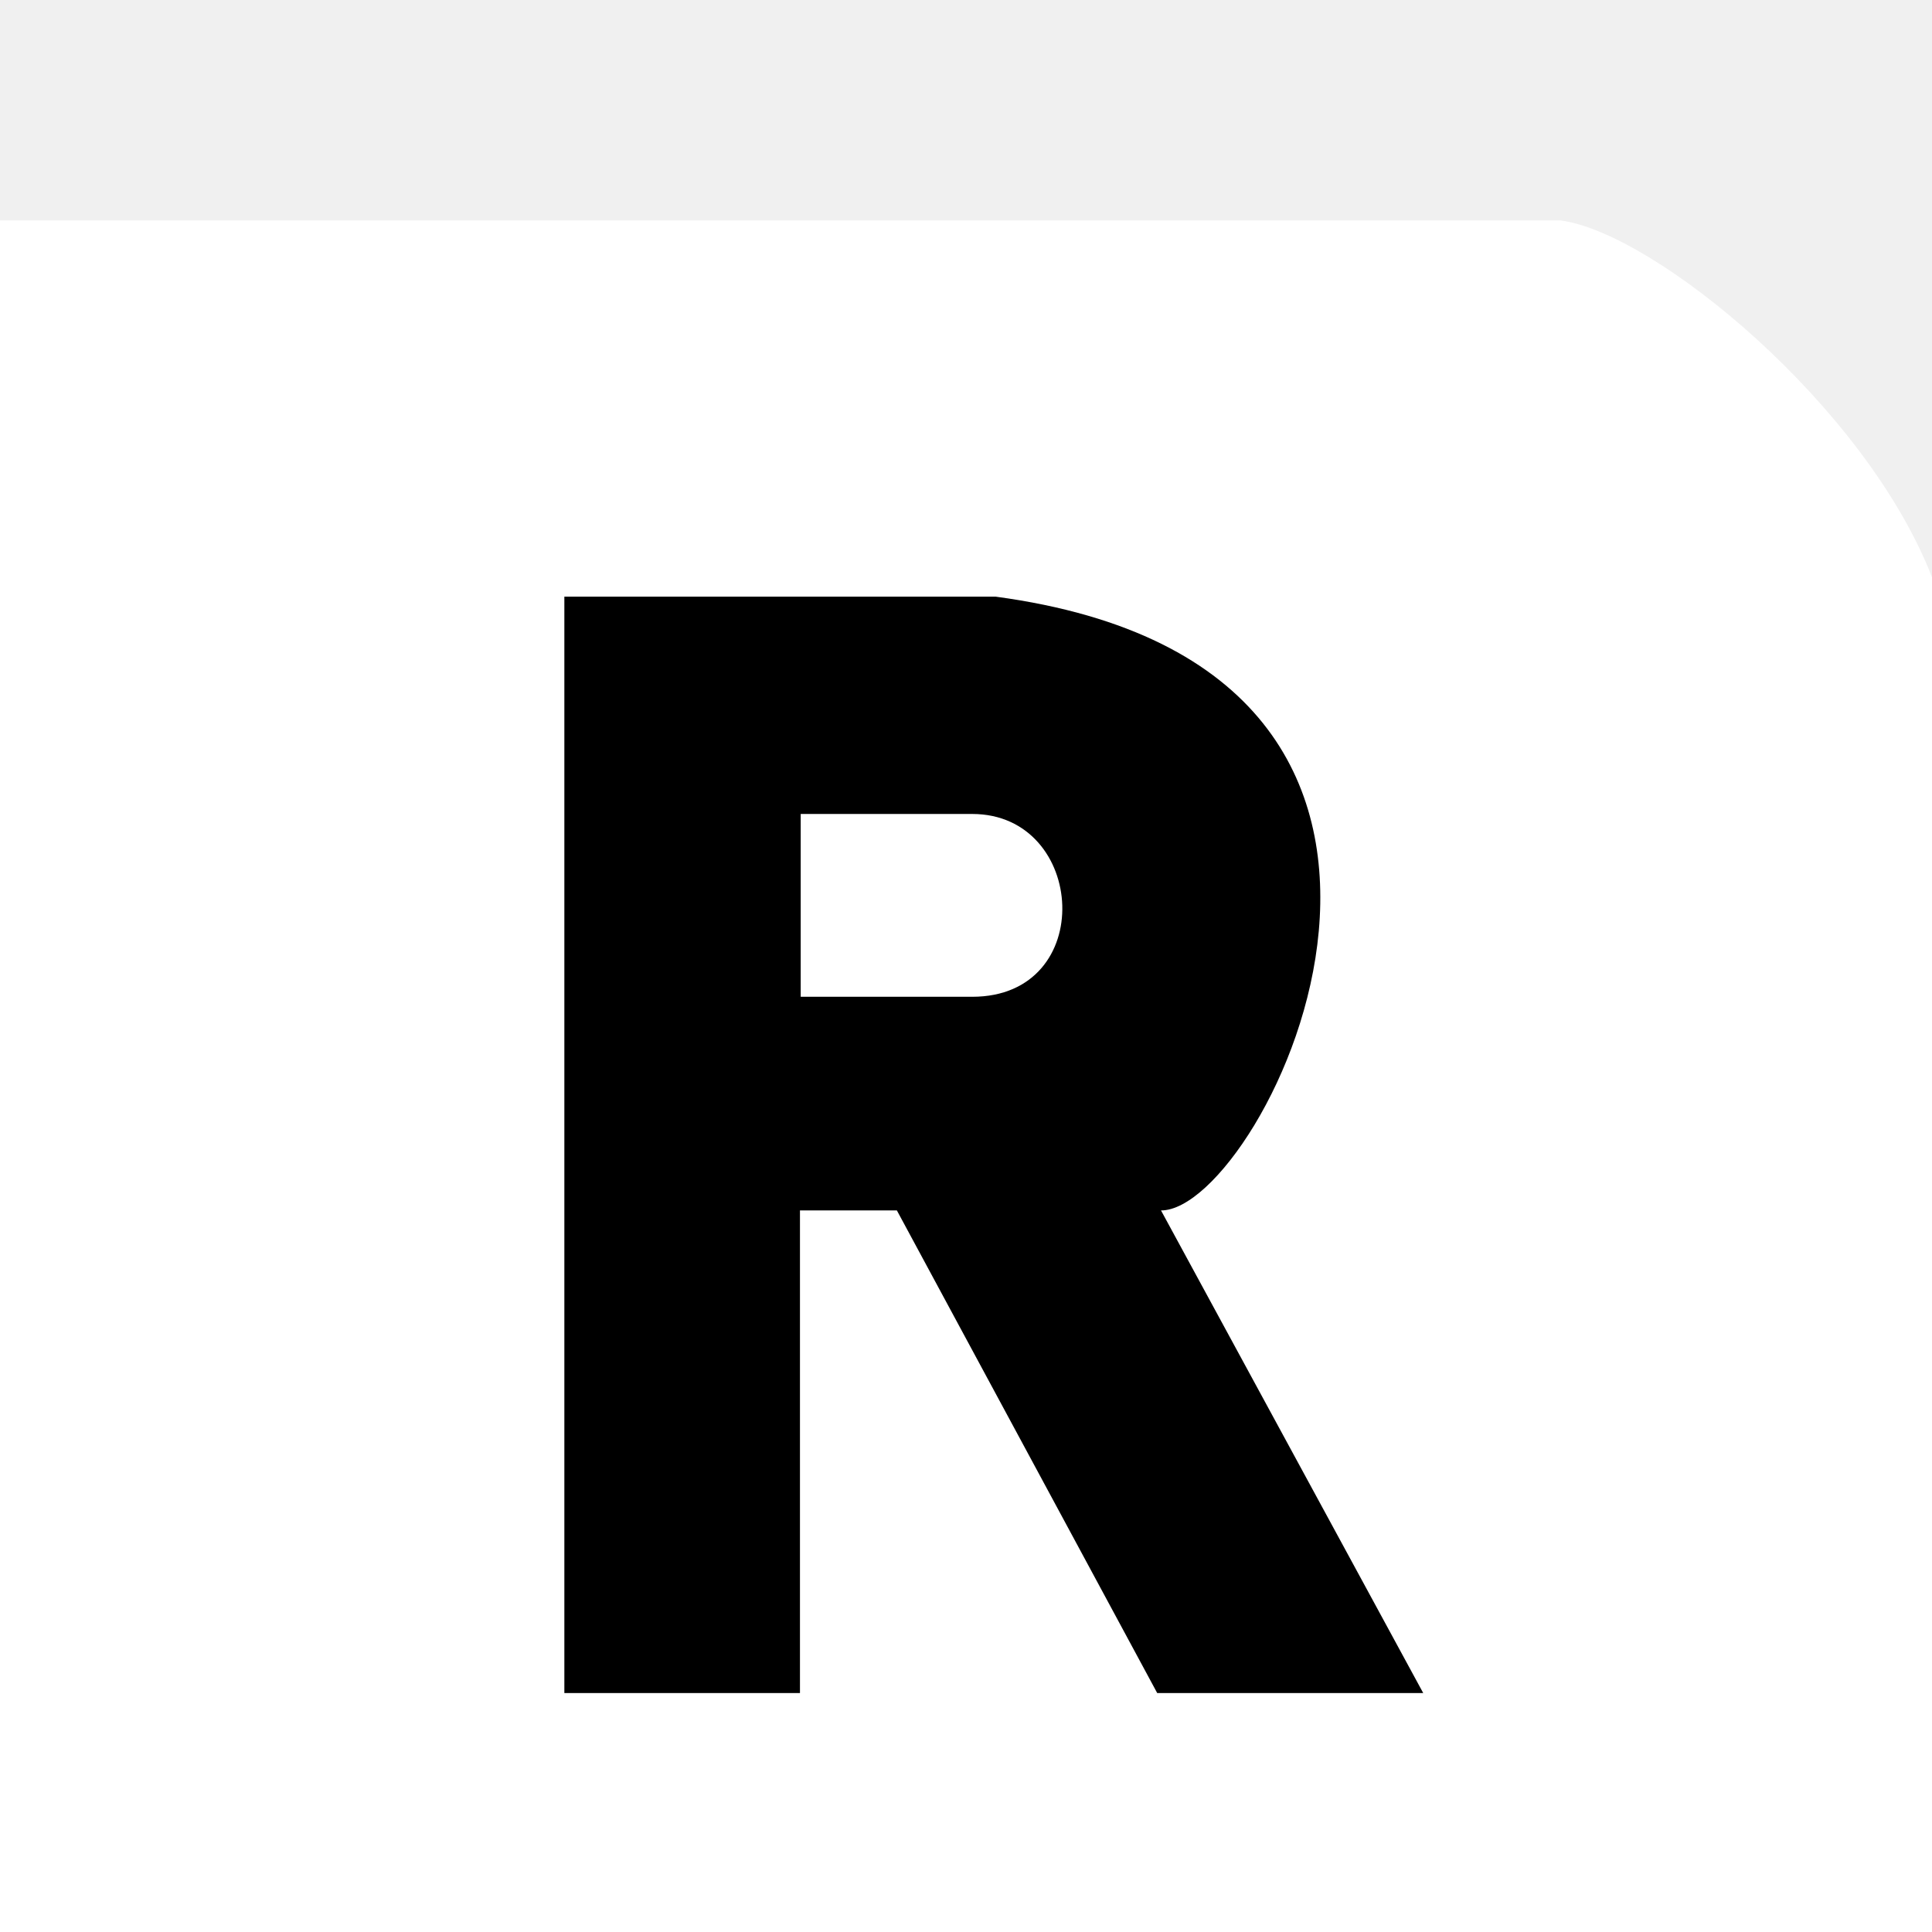
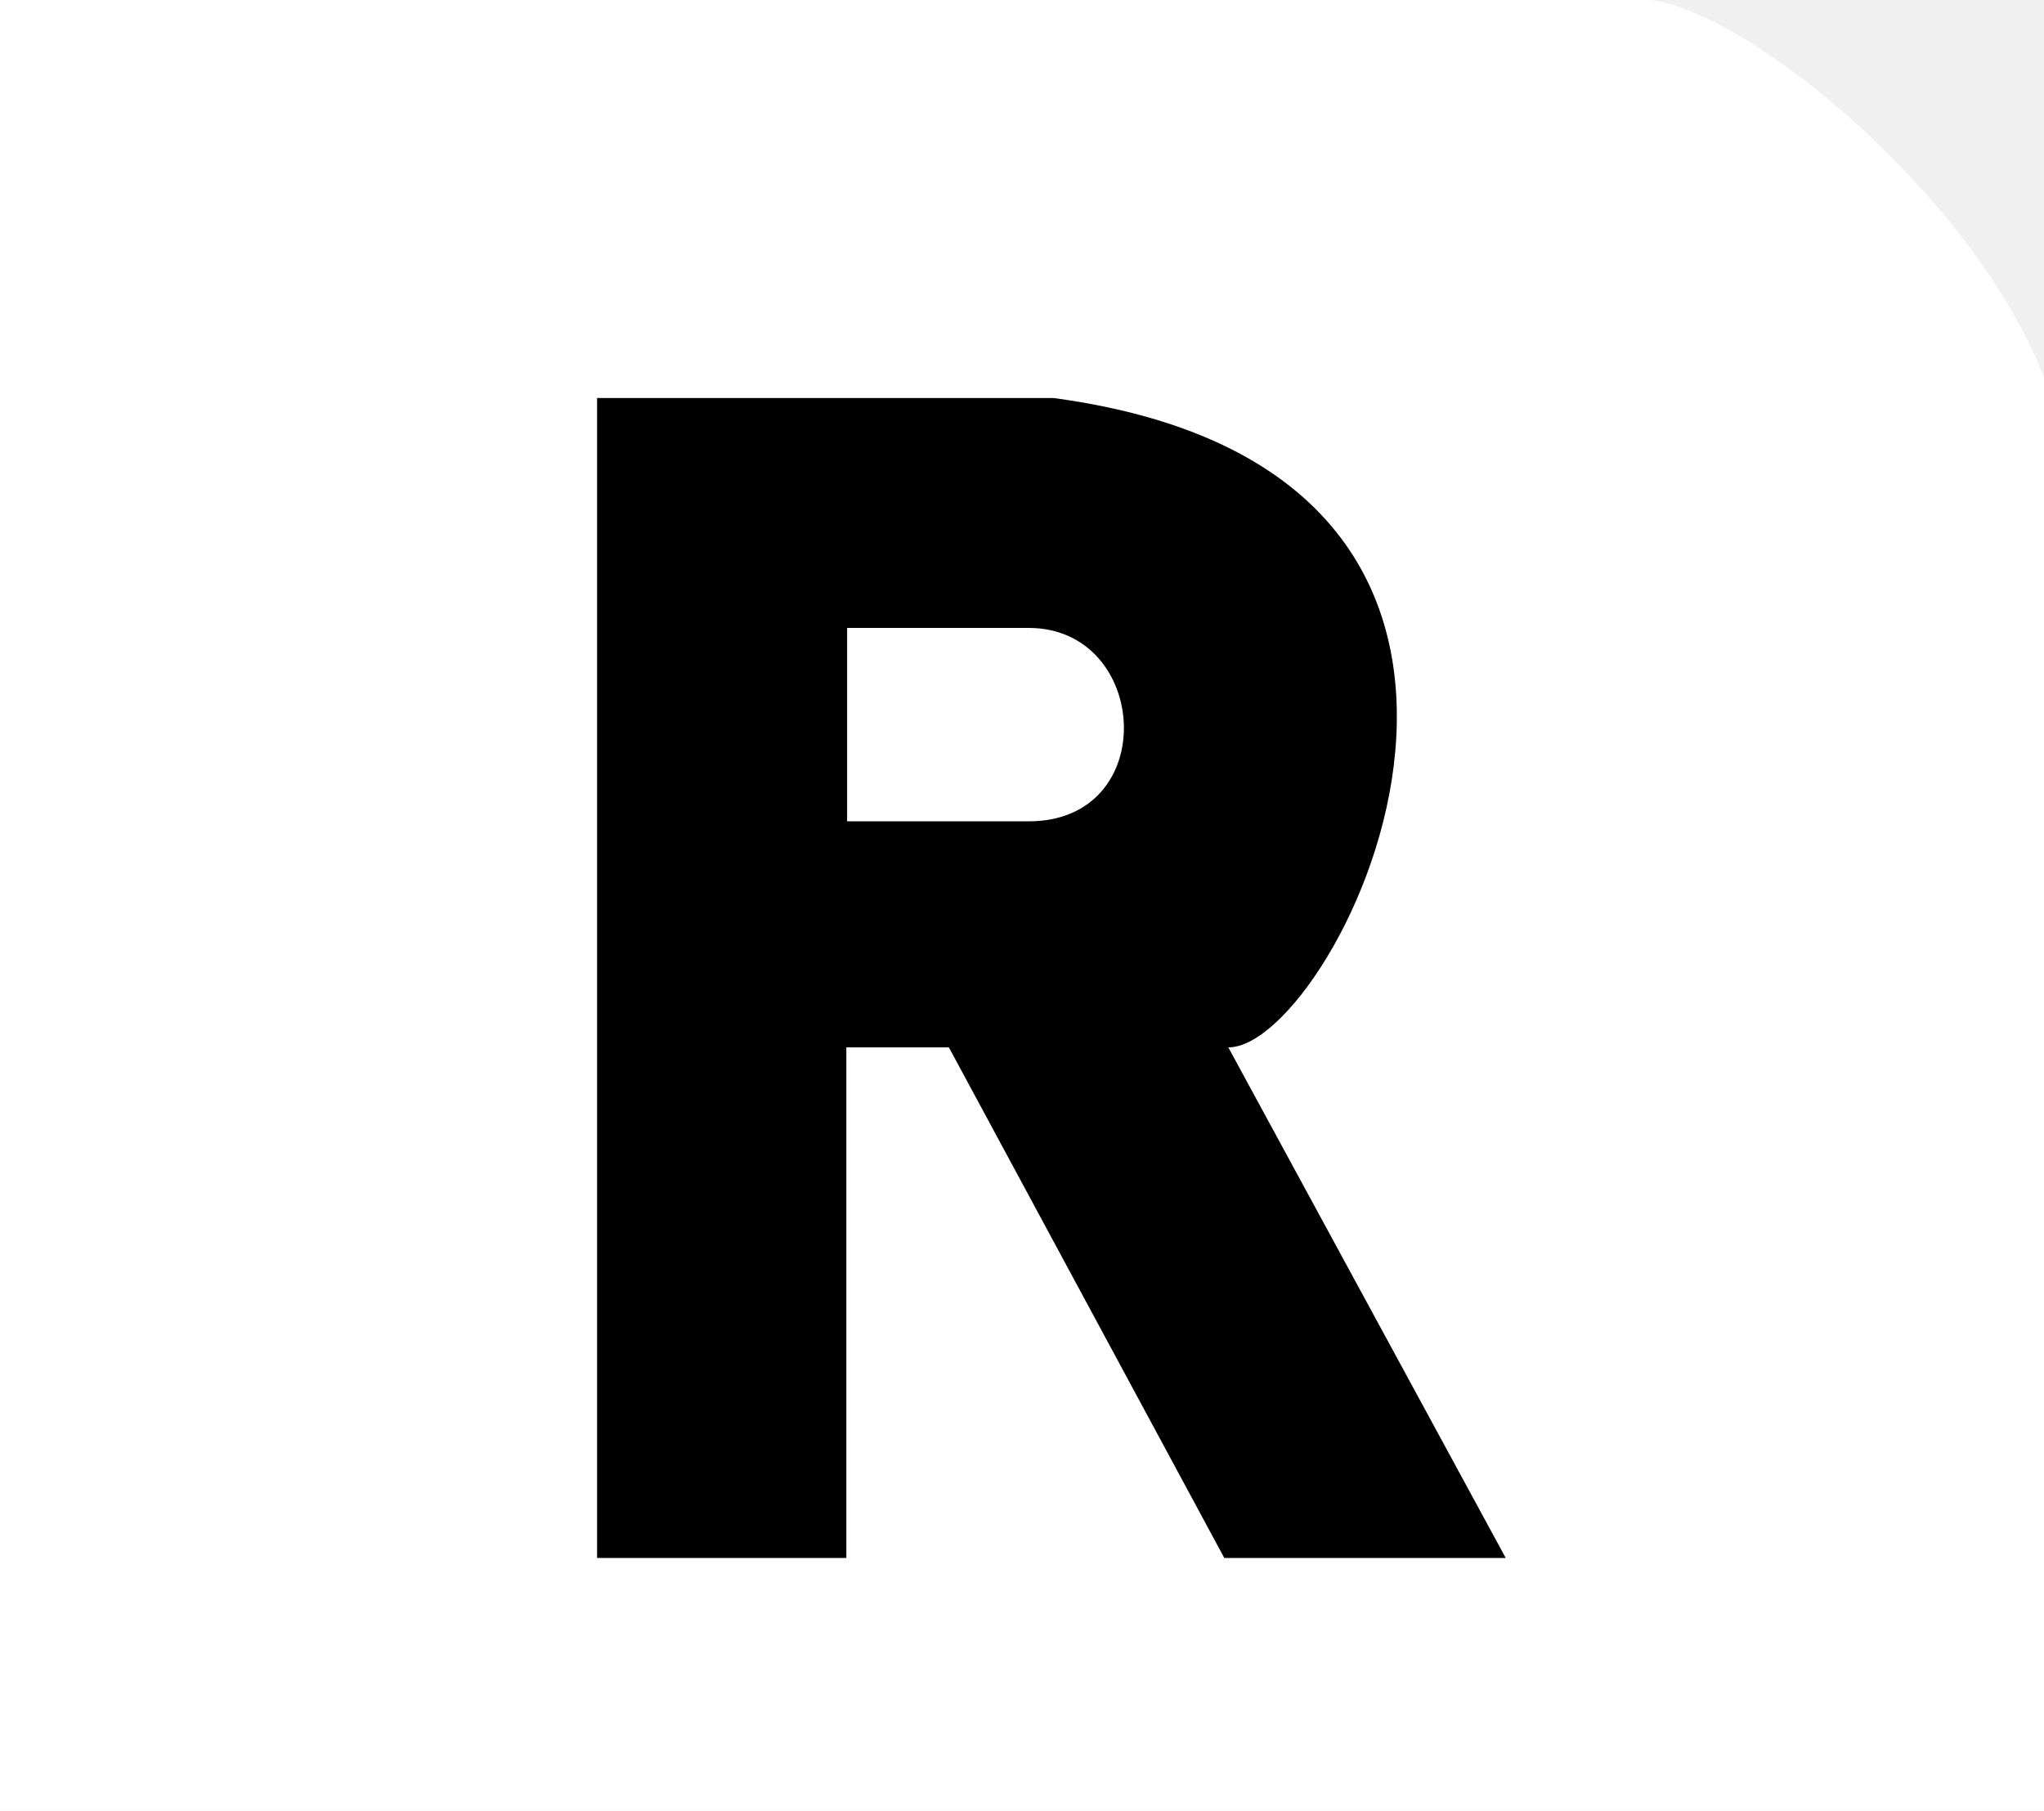
- <svg xmlns="http://www.w3.org/2000/svg" id="svg8" version="1.1" viewBox="0 0 100 100" height="100mm" width="100mm">
+ <svg xmlns="http://www.w3.org/2000/svg" width="100mm" height="88.589mm" viewBox="0 0 100 88.589" version="1.1" id="svg8">
  <defs id="defs2" />
-   <g style="display:inline;opacity:1" id="layer1">
-     <path id="path917" d="M 80.781,11.411 H 0 V 100 H 100 V 29.88 C 96.551,20.994 85.659,12.059 80.781,11.411 Z" style="display:inline;opacity:1;fill:#ffffff;fill-opacity:1;stroke:none;stroke-width:0.265;stroke-linecap:butt;stroke-linejoin:miter;stroke-miterlimit:4;stroke-dasharray:none;stroke-opacity:1" />
-     <path id="path1003" d="M 29.211,87.632 V 30.883 H 51.537 C 79.377,34.633 65.441,62.692 60.093,62.651 L 73.666,87.632 H 59.897 L 46.422,62.651 H 41.406 V 87.632 Z" style="fill:#000000;fill-opacity:1;stroke:none;stroke-width:0.265px;stroke-linecap:butt;stroke-linejoin:miter;stroke-opacity:1" />
-     <path id="path1005" d="m 41.444,42.131 v 9.462 h 8.881 c 6.499,0 5.923,-9.462 0,-9.462 z" style="fill:#ffffff;fill-opacity:1;stroke:none;stroke-width:0.265px;stroke-linecap:butt;stroke-linejoin:miter;stroke-opacity:1" />
+   <g id="layer1" style="display:inline;opacity:1">
+     <g transform="matrix(1,0,0,1.000005,0,-11.41146)" id="g2017">
+       <path id="path917" d="M 80.781,11.411 H 0 V 100 H 100 V 29.88 C 96.551,20.994 85.659,12.059 80.781,11.411 Z" style="display:inline;opacity:1;fill:#ffffff;fill-opacity:1;stroke:none;stroke-width:0.265;stroke-linecap:butt;stroke-linejoin:miter;stroke-miterlimit:4;stroke-dasharray:none;stroke-opacity:1" />
+       <path id="path1003" d="M 29.211,87.632 V 30.883 H 51.537 C 79.377,34.633 65.441,62.692 60.093,62.651 L 73.666,87.632 H 59.897 L 46.422,62.651 H 41.406 V 87.632 Z" style="fill:#000000;fill-opacity:1;stroke:none;stroke-width:0.265px;stroke-linecap:butt;stroke-linejoin:miter;stroke-opacity:1" />
+       <path id="path1005" d="m 41.444,42.131 v 9.462 h 8.881 c 6.499,0 5.923,-9.462 0,-9.462 z" style="fill:#ffffff;fill-opacity:1;stroke:none;stroke-width:0.265px;stroke-linecap:butt;stroke-linejoin:miter;stroke-opacity:1" />
+     </g>
  </g>
</svg>
